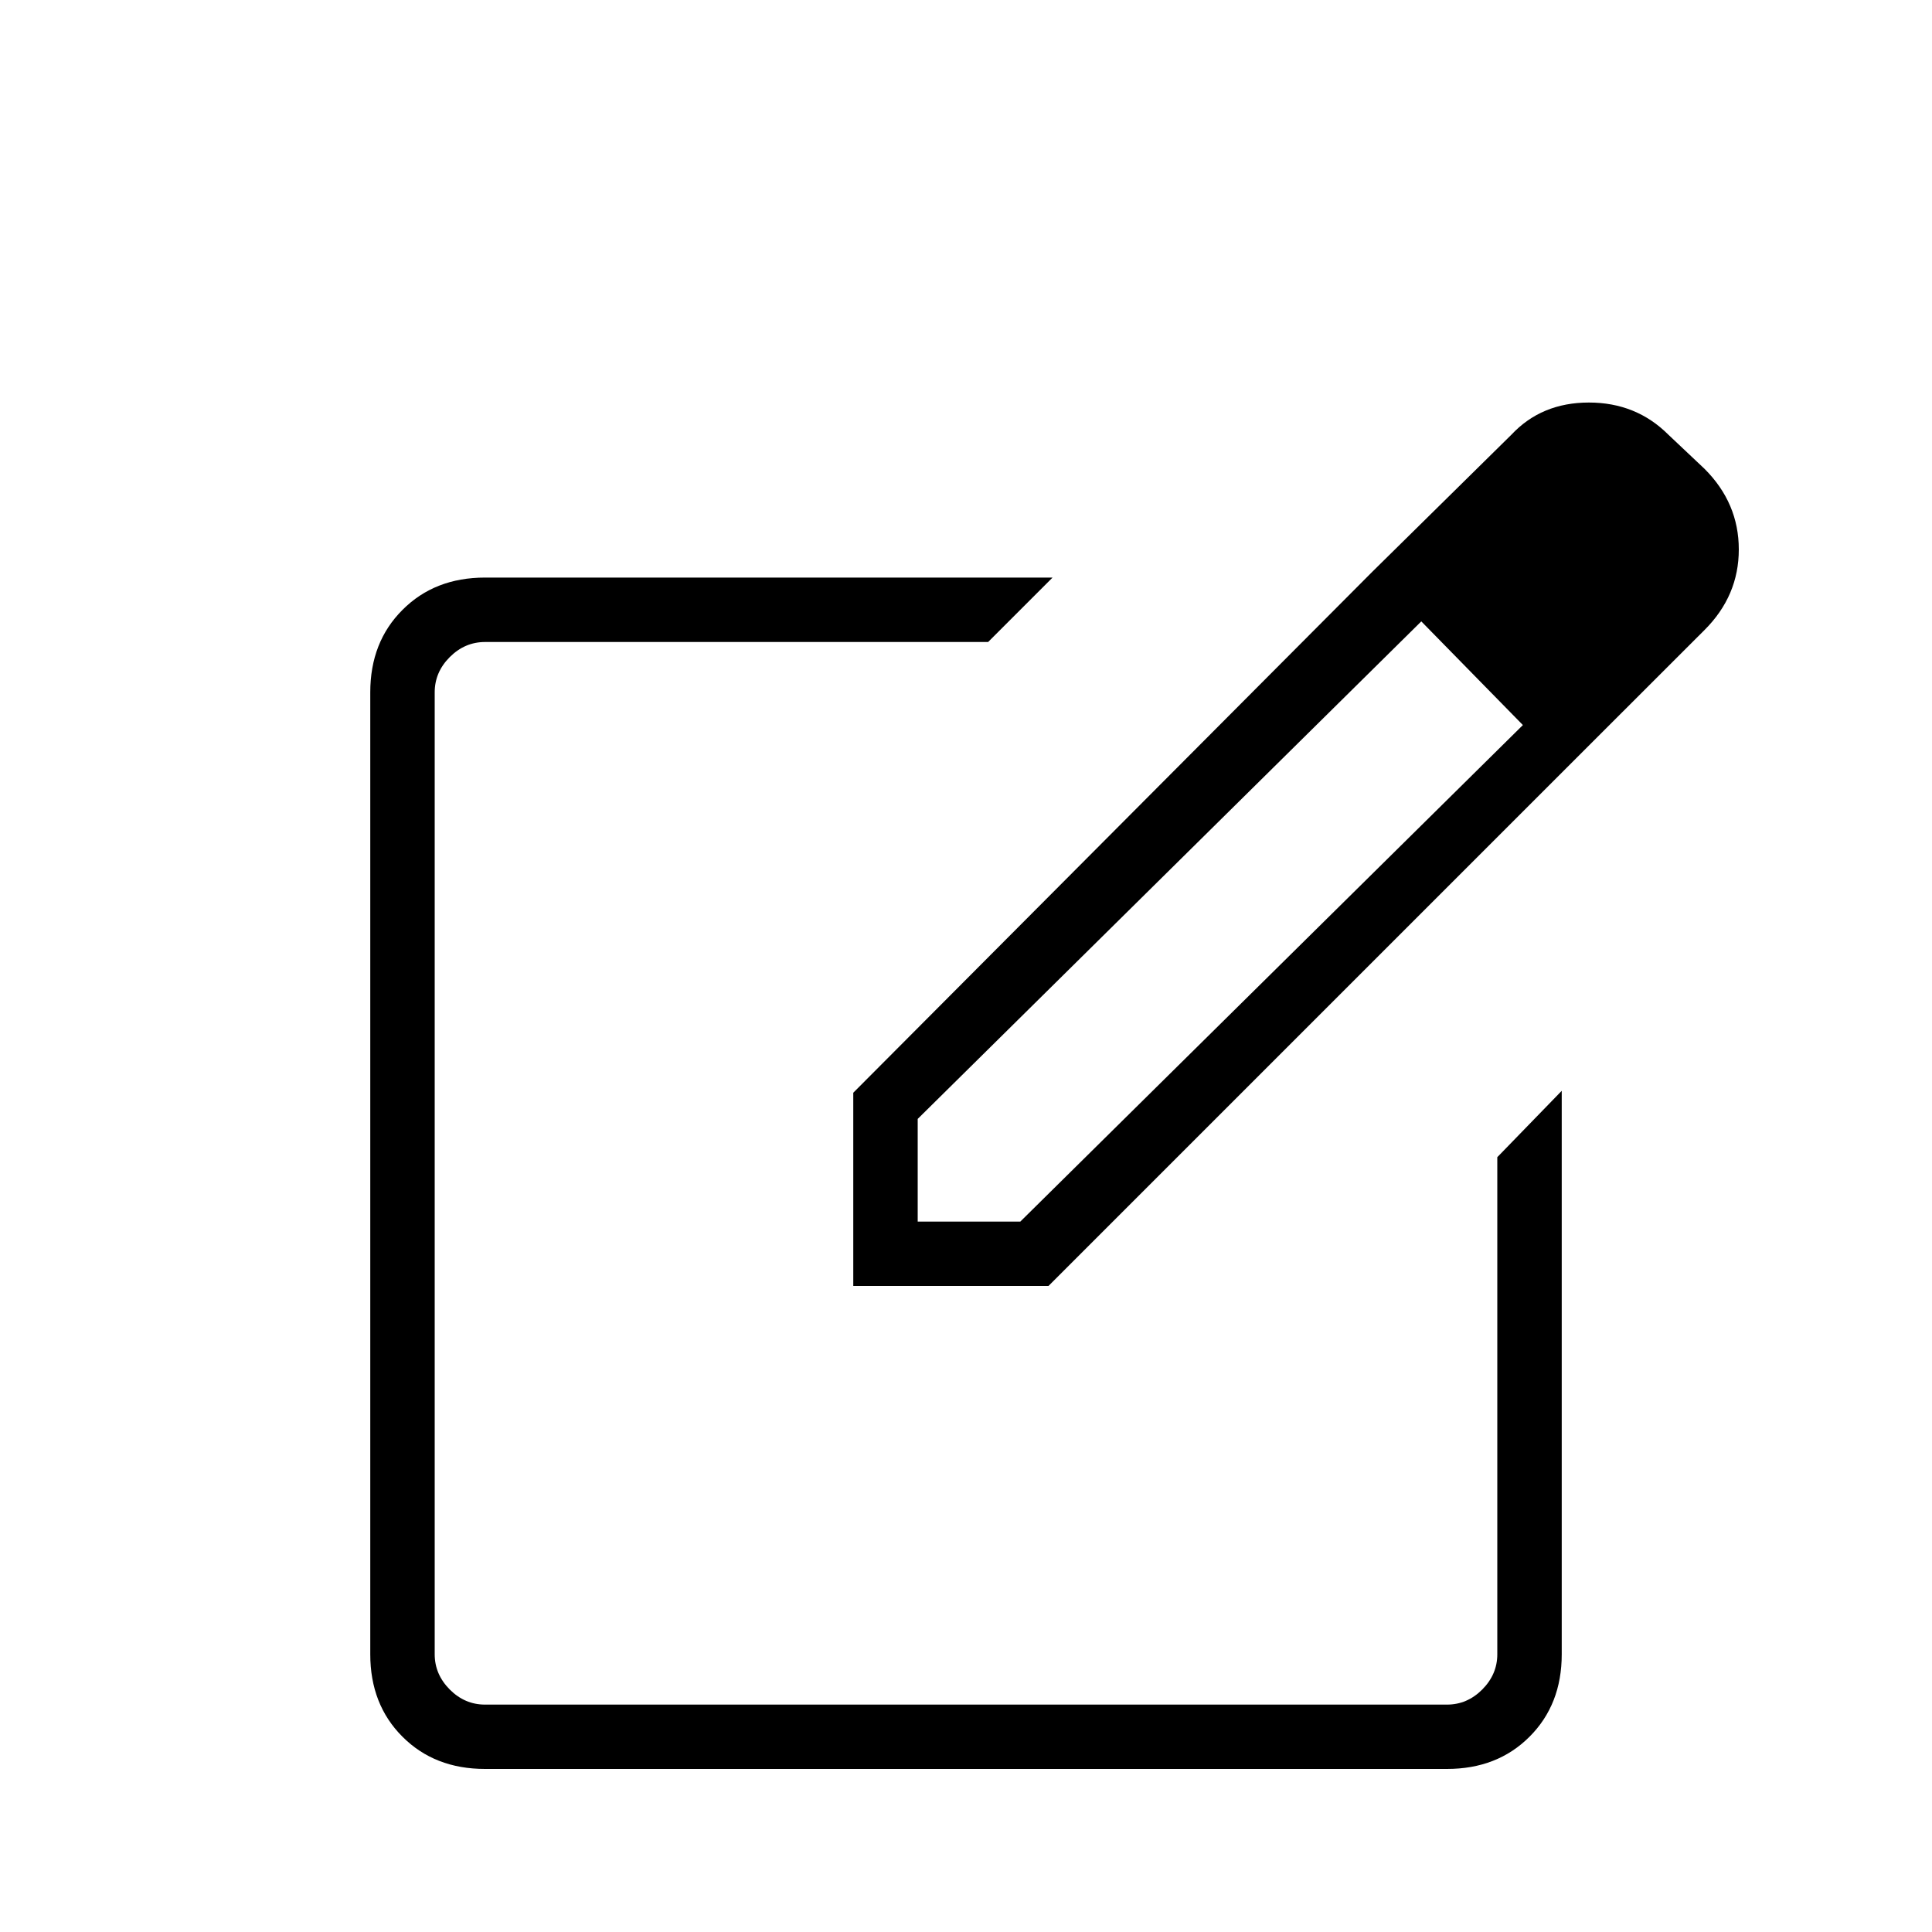
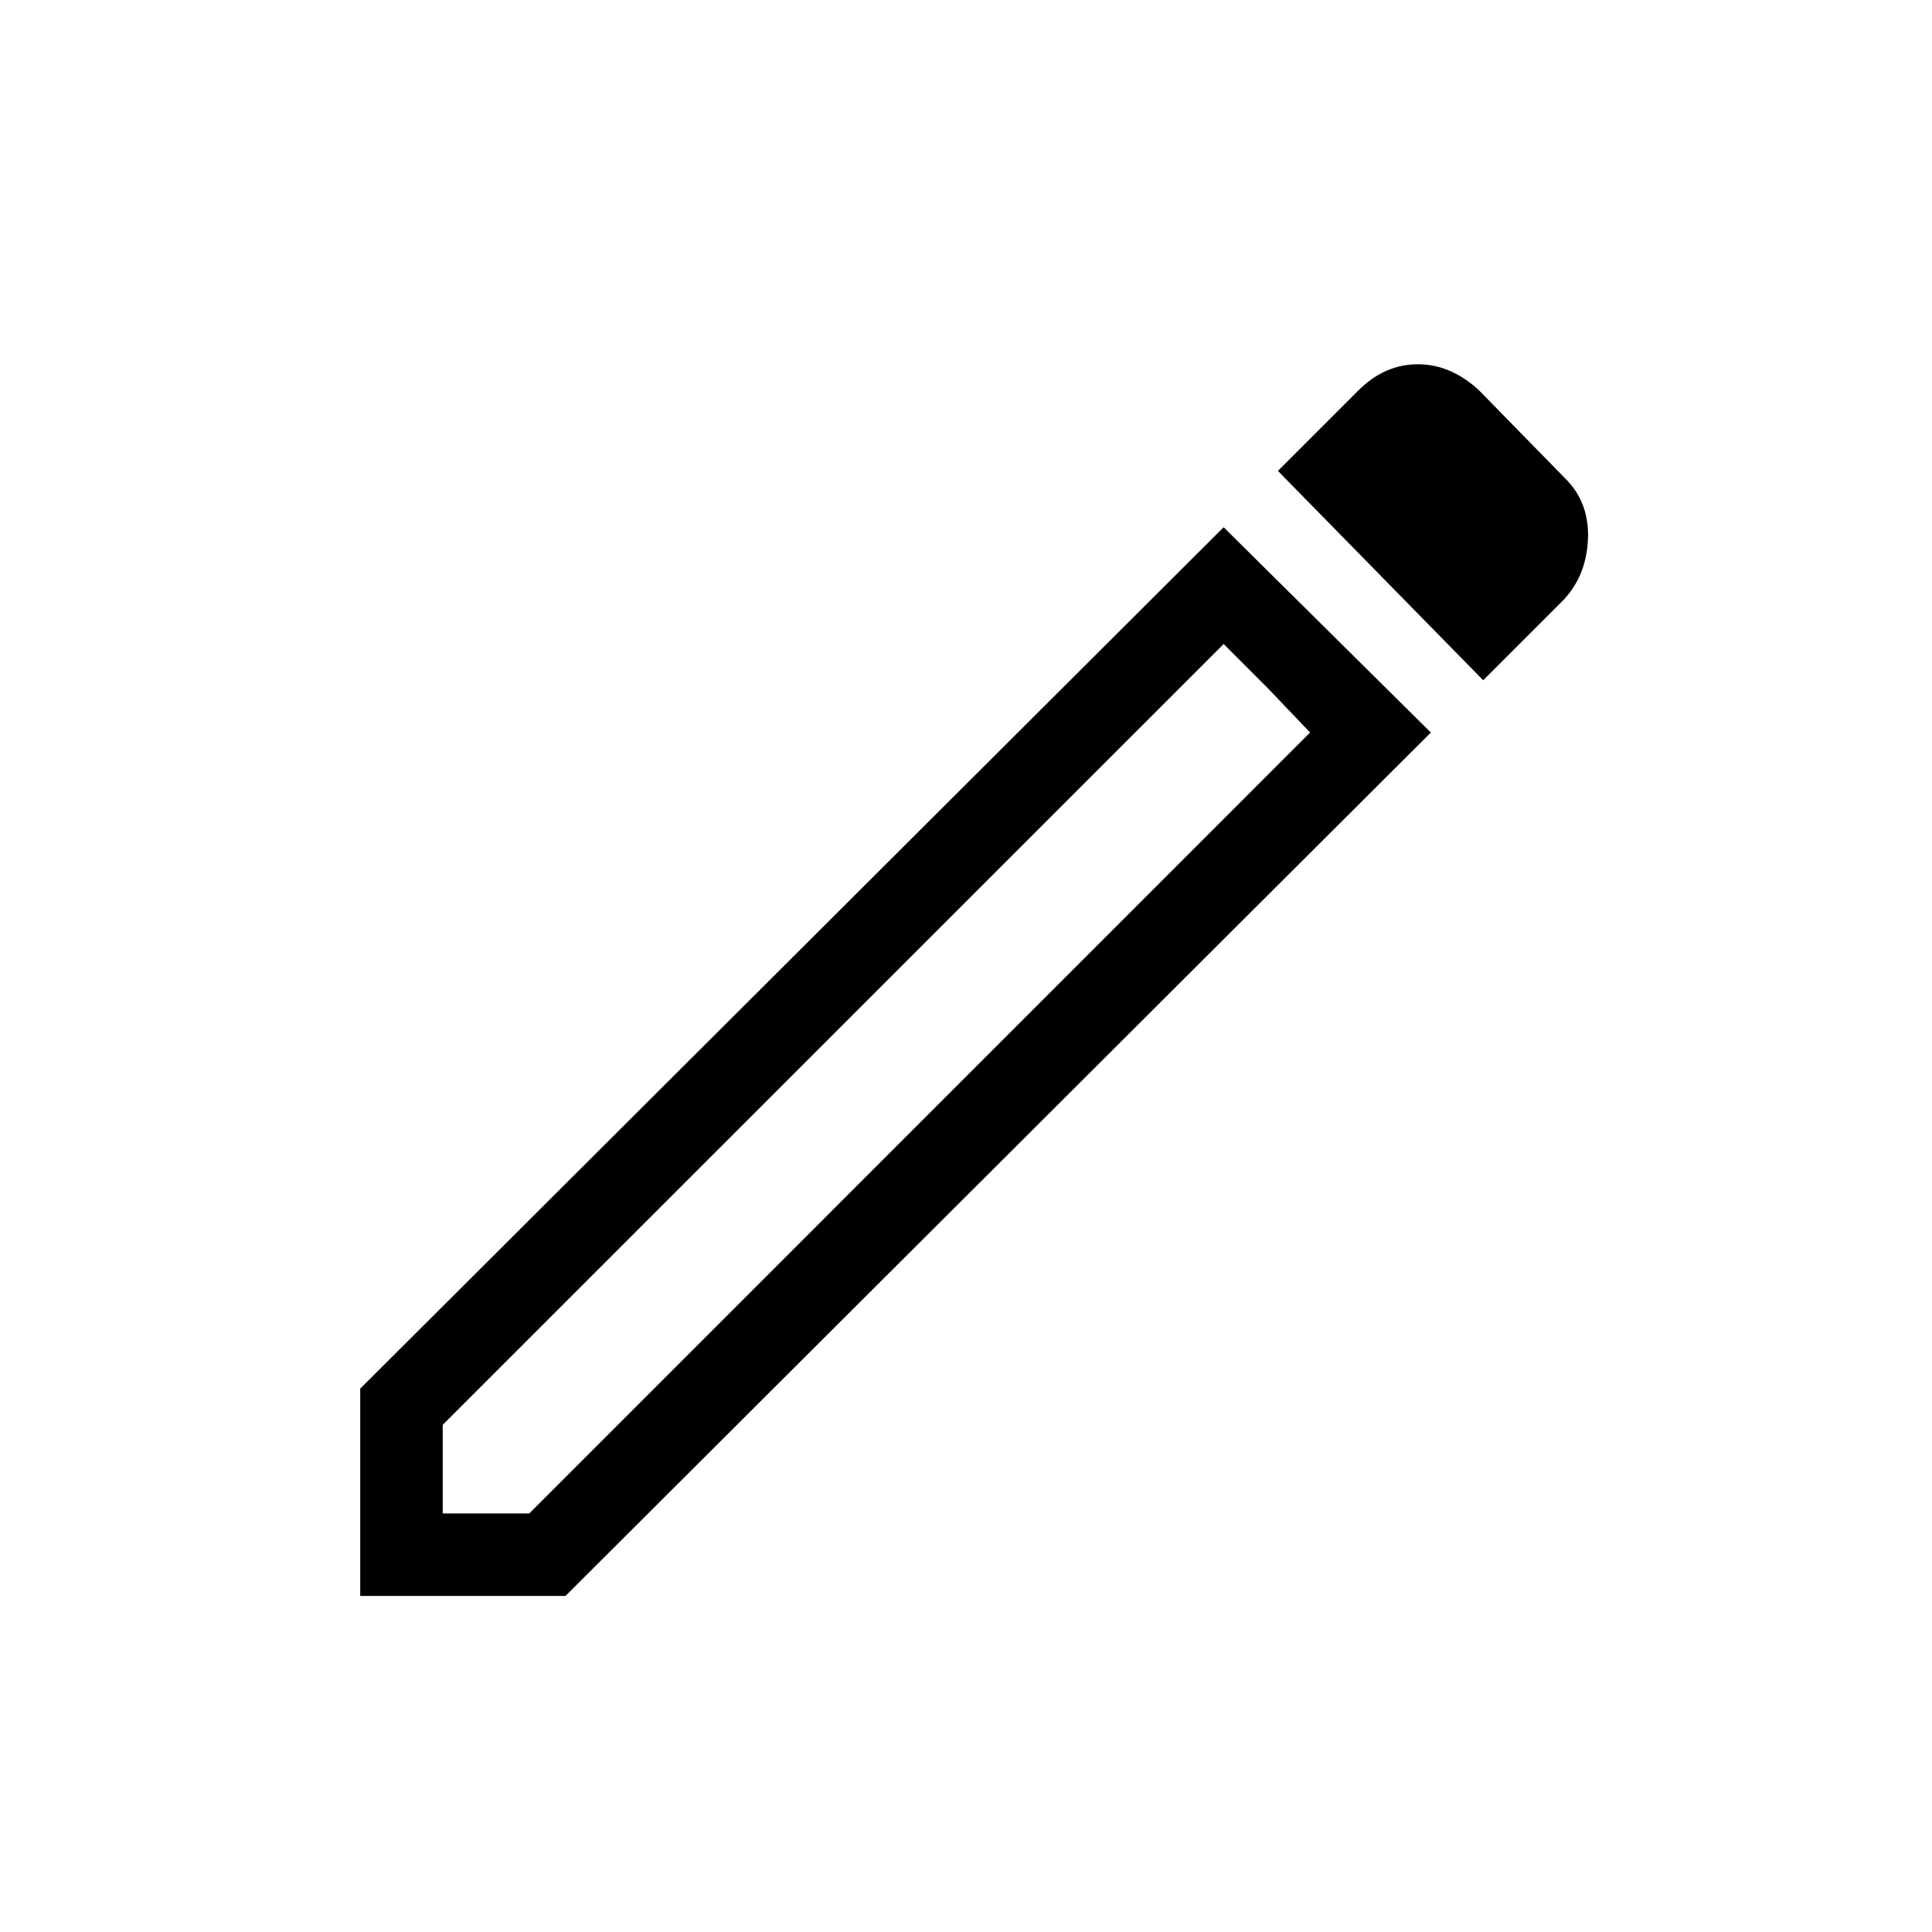
<svg xmlns="http://www.w3.org/2000/svg" height="20" width="20">
-   <path d="M5.021 18.312q-.521 0-.854-.333-.334-.333-.334-.854V7.167q0-.521.334-.854.333-.334.854-.334h5.875l-.667.667H5.021q-.209 0-.365.156t-.156.365v9.958q0 .208.156.365.156.156.365.156h9.958q.209 0 .365-.156.156-.157.156-.365v-5.146l.667-.687v5.833q0 .521-.334.854-.333.333-.854.333ZM10 12.146Zm4.208-6.229.521.5L9.5 11.583v1.063h1.062l5.23-5.167.416.479-5.354 5.354H8.833v-2Zm2 2.041-2-2.041L15.646 4.5q.312-.333.802-.333.49 0 .823.333l.375.354q.354.354.354.834 0 .479-.354.833Z" />
+   <path d="M4.583 15.667h.896l8.083-8.084-.895-.916-8.084 8.083Zm10.771-8.625-2.125-2.167.833-.833q.271-.271.615-.271t.635.271l.896.916q.25.25.23.636-.021.385-.271.635Zm-.542.541-8.958 8.938H3.729v-2.146l8.938-8.917Zm-1.687-.458-.458-.458.895.916Z" />
</svg>
